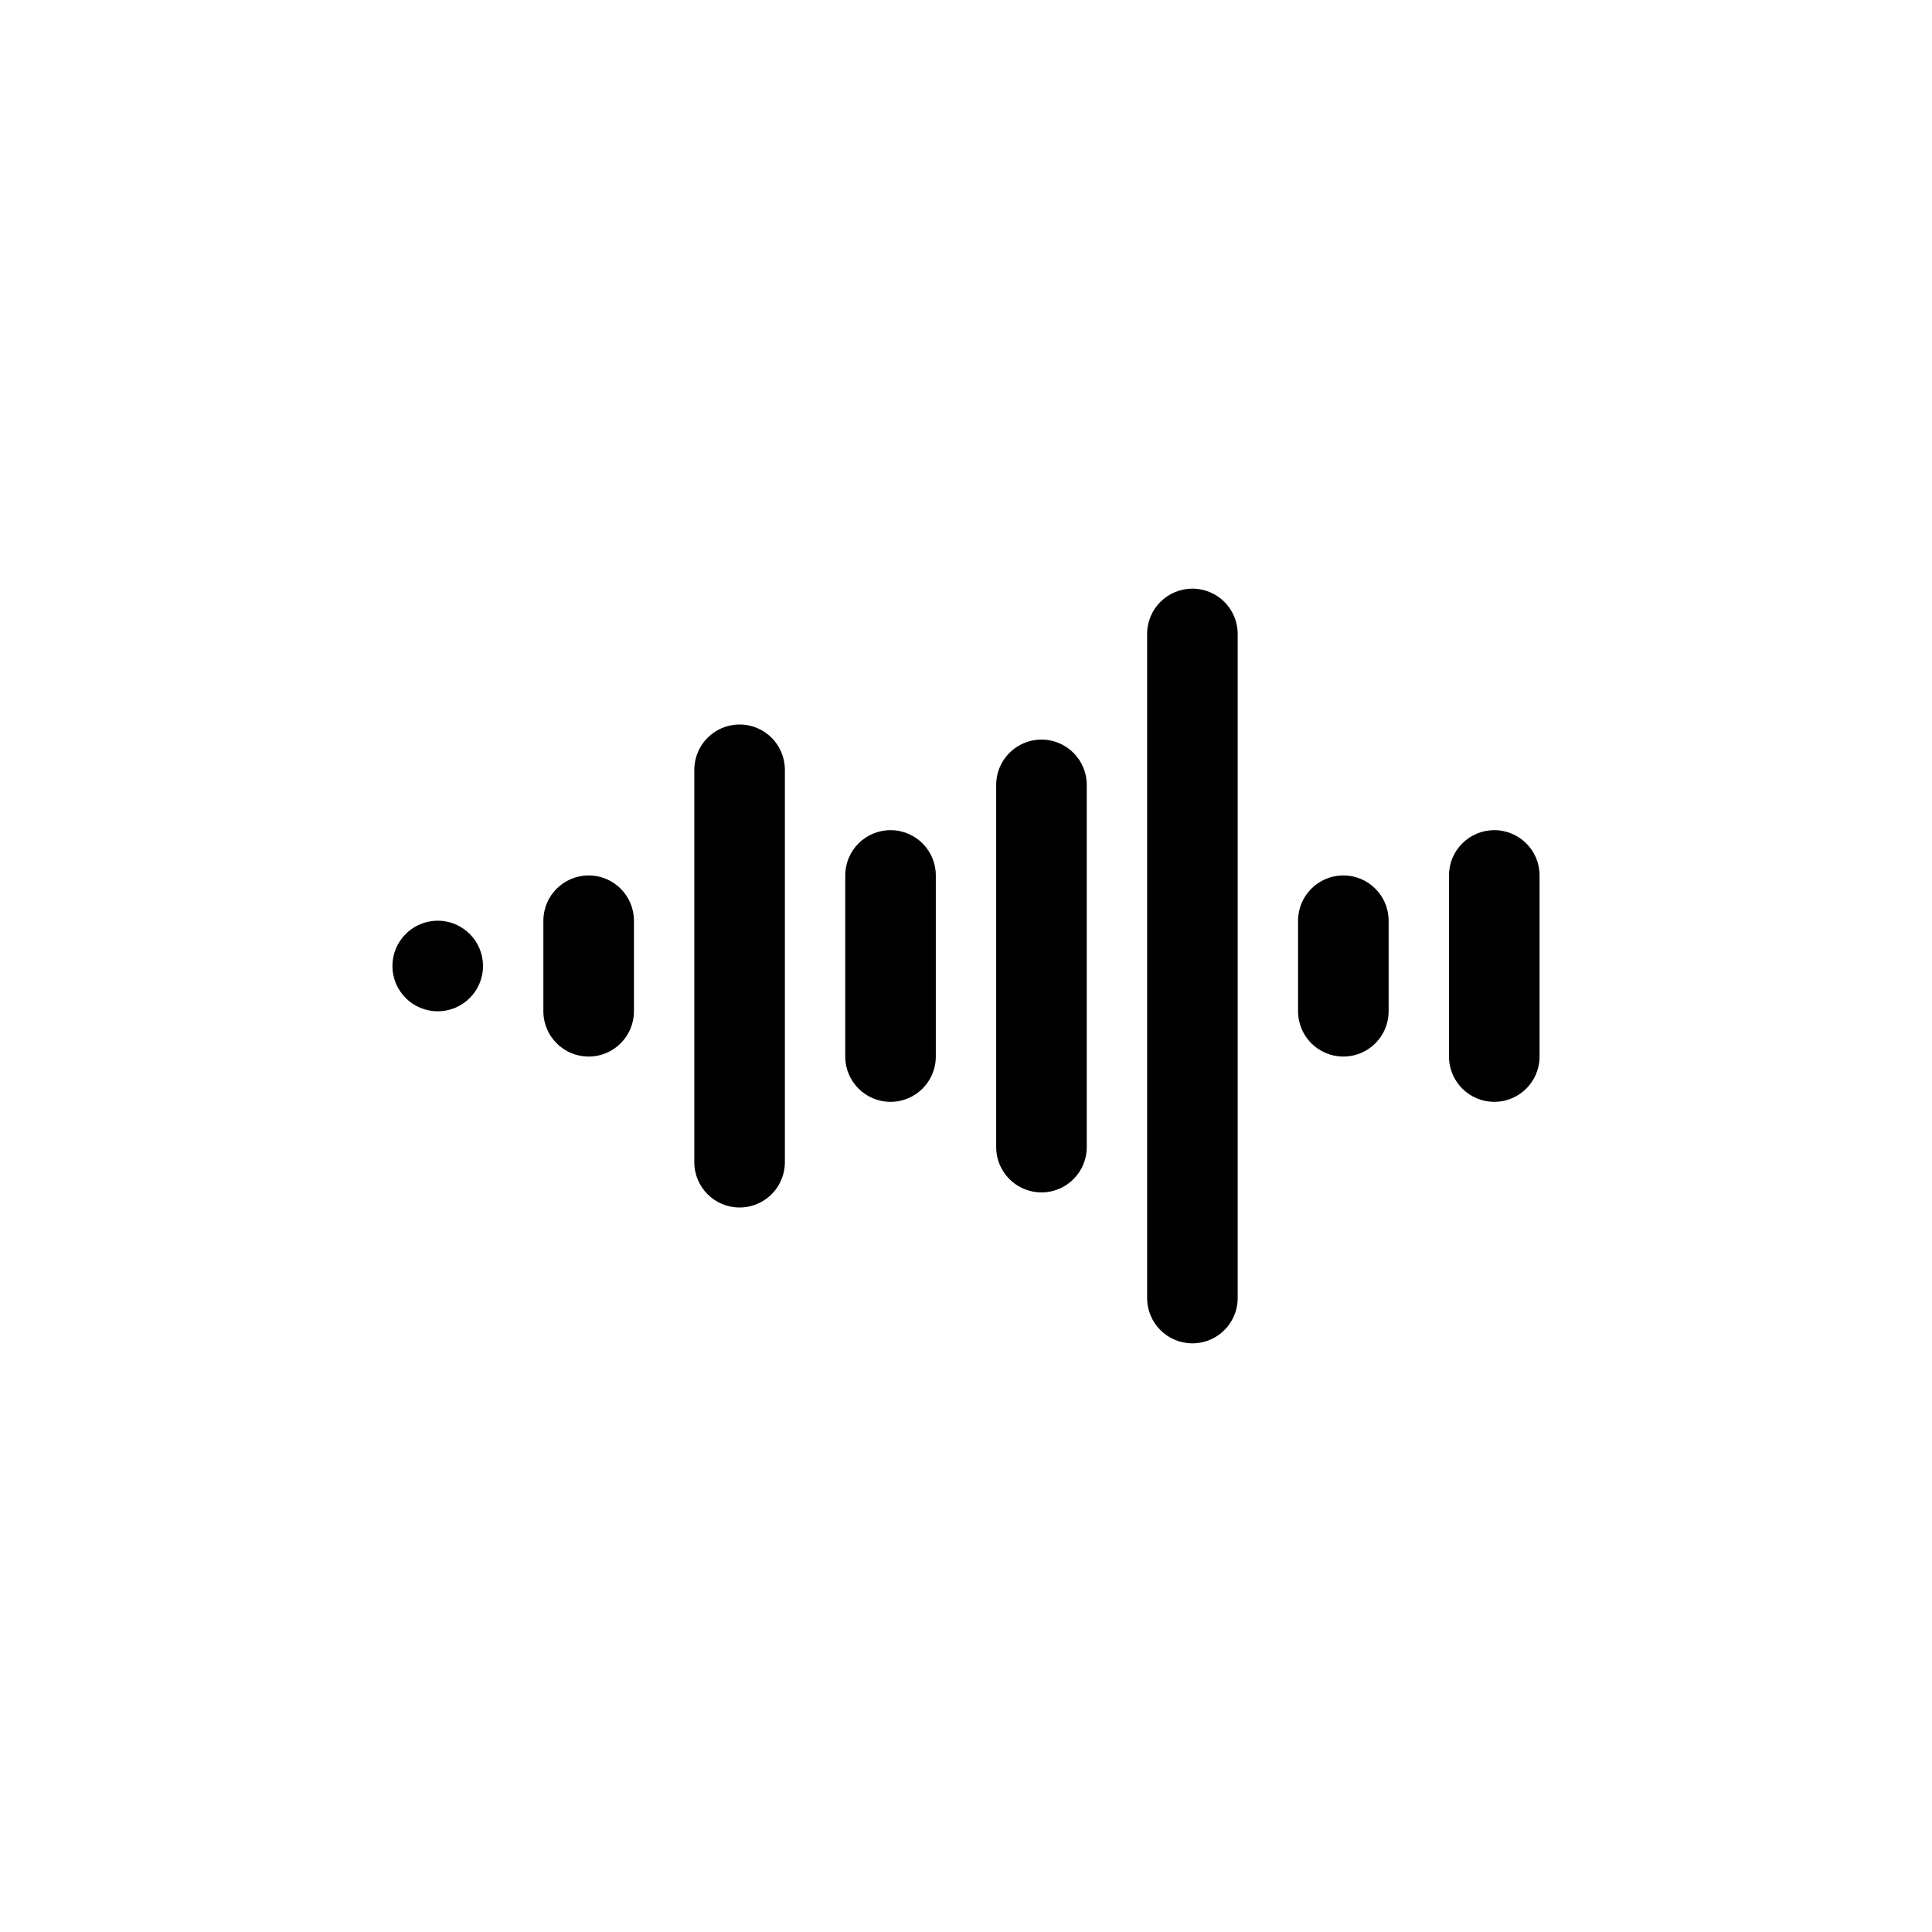
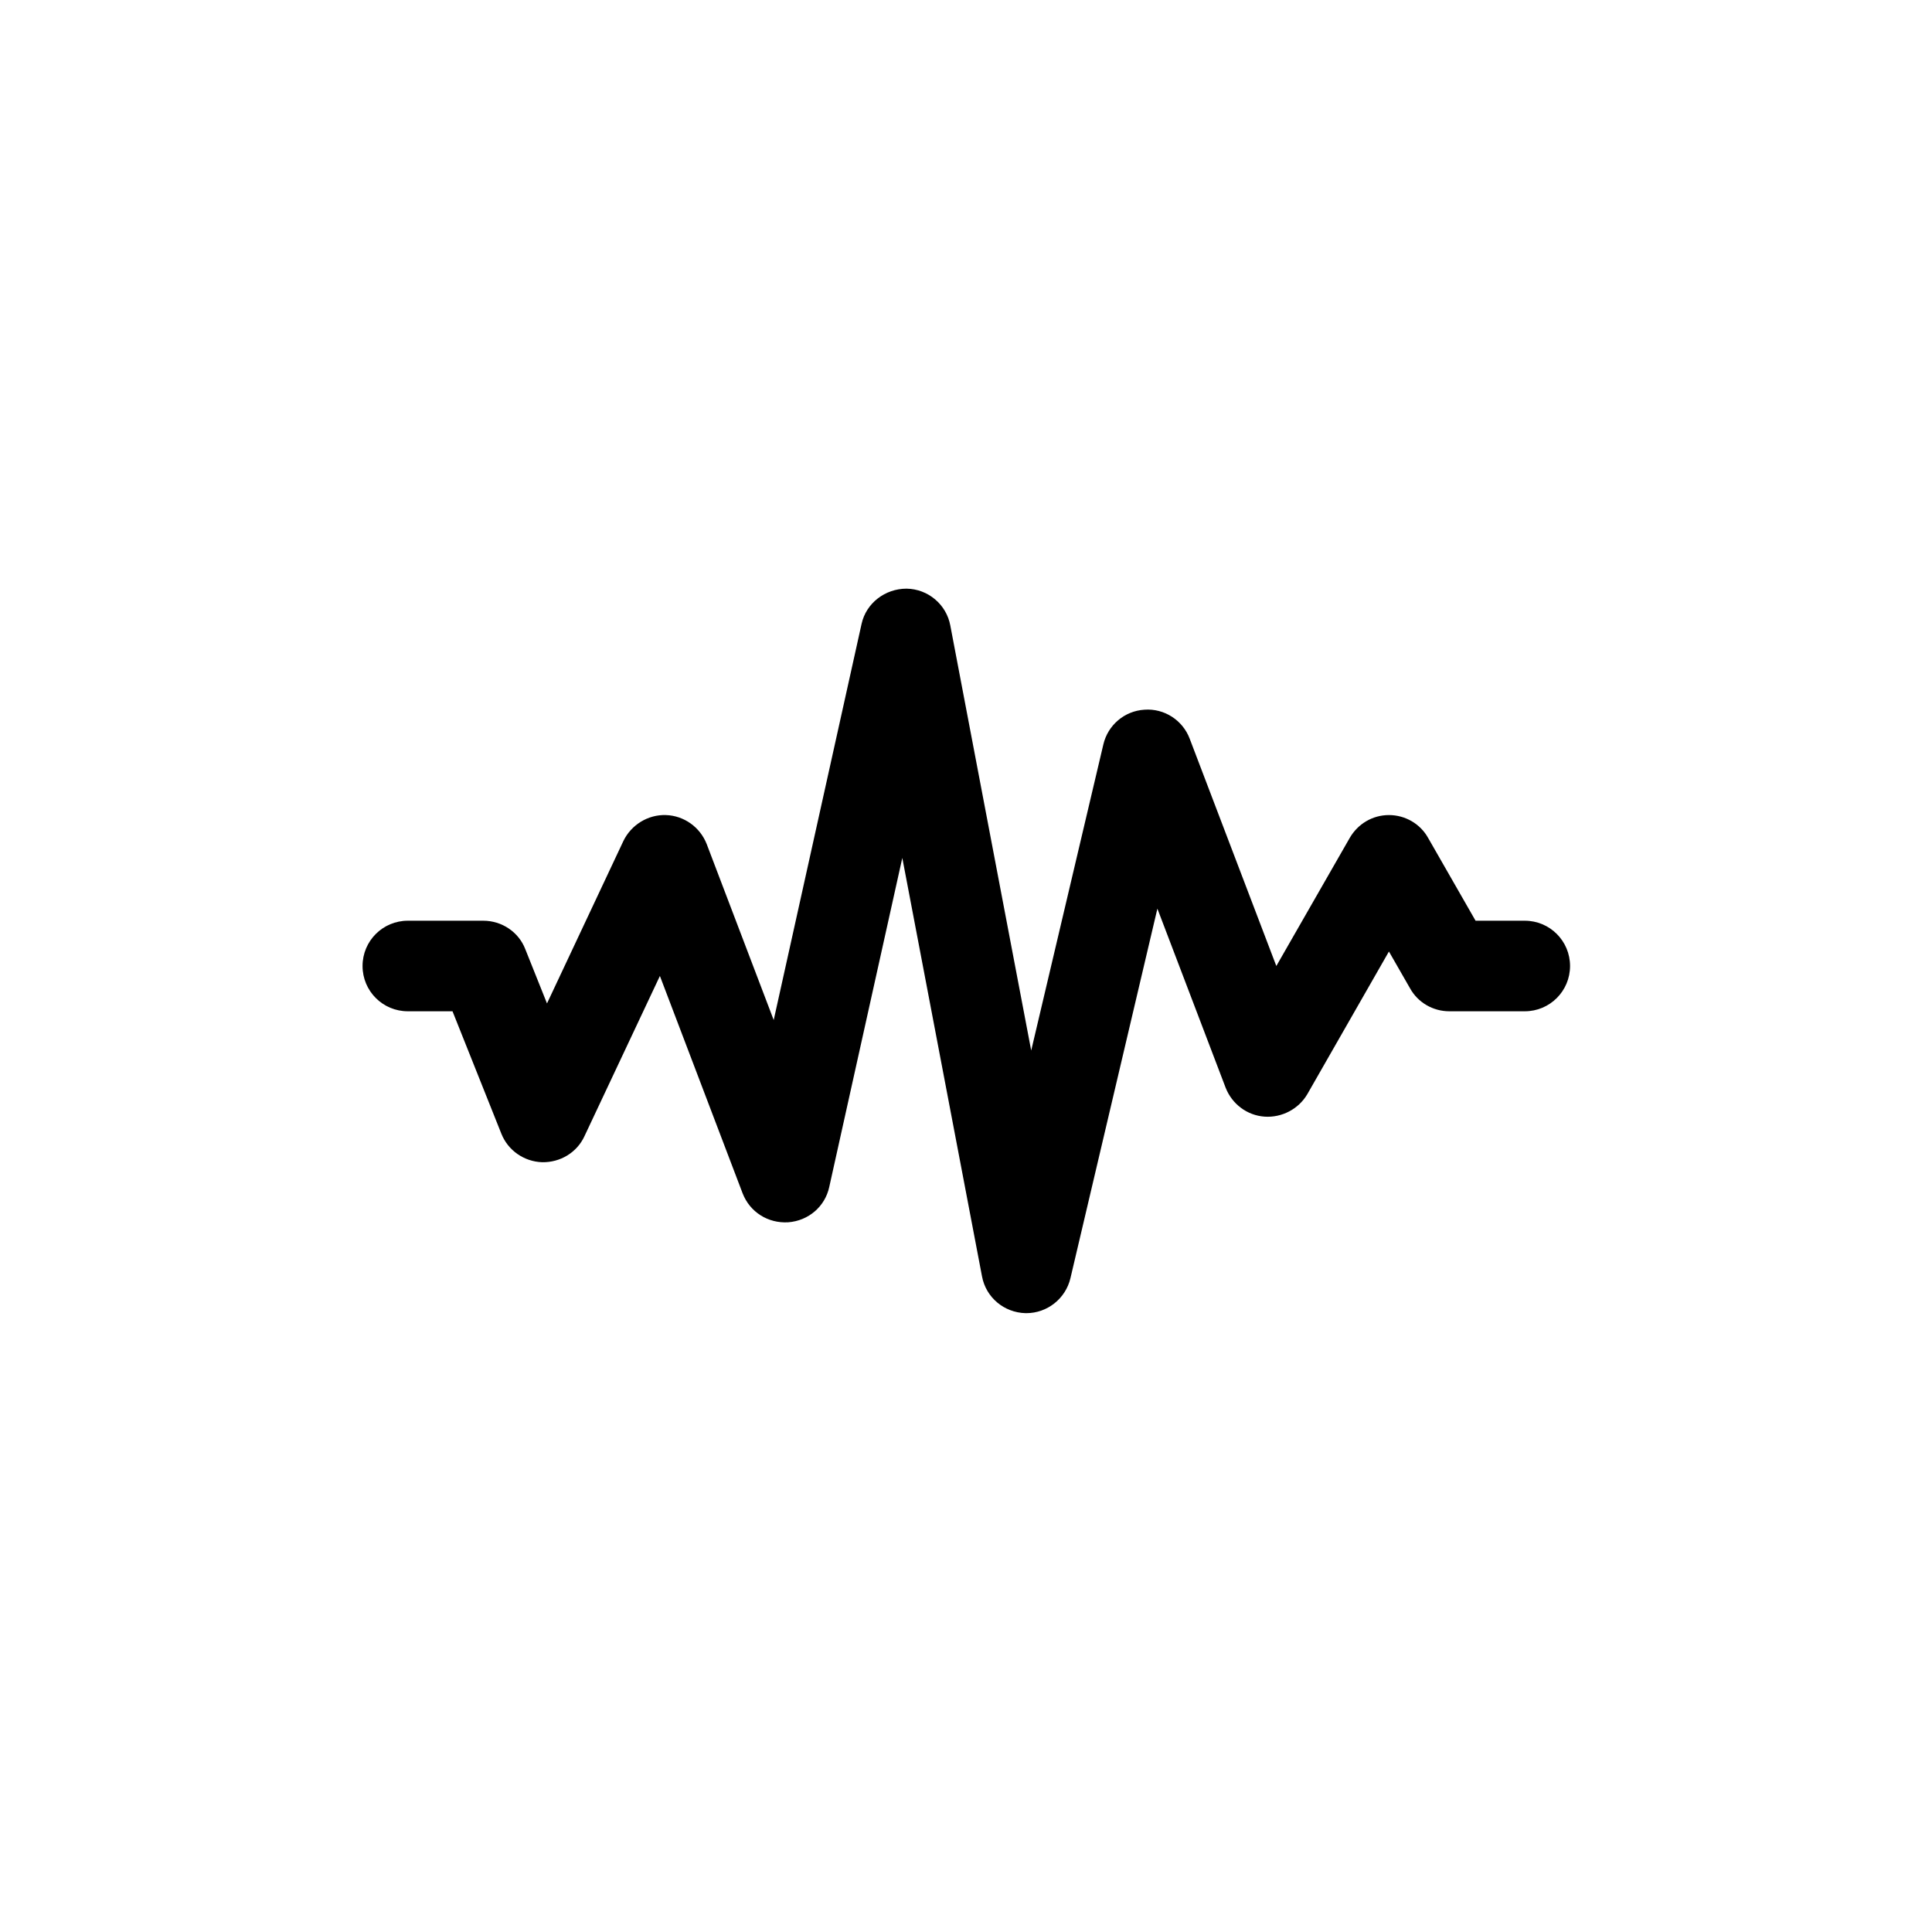
<svg xmlns="http://www.w3.org/2000/svg" id="Icons" viewBox="0 0 64 64">
-   <g id="Waveform">
-     <g id="Waveform-2" data-name="Waveform">
-       <rect x="38" y="19.5" width="3" height="25" rx="1.5" ry="1.5" />
-       <rect x="23" y="24" width="3" height="16" rx="1.5" ry="1.5" />
-       <rect x="33" y="24.5" width="3" height="15" rx="1.5" ry="1.5" />
-       <rect x="28" y="27.5" width="3" height="9" rx="1.5" ry="1.5" />
-       <rect x="48" y="27.5" width="3" height="9" rx="1.5" ry="1.5" />
-       <rect x="18" y="29" width="3" height="6" rx="1.5" ry="1.5" />
-       <rect x="43" y="29" width="3" height="6" rx="1.5" ry="1.5" />
-       <rect x="13" y="30.5" width="3" height="3" rx="1.5" ry="1.5" />
-     </g>
-   </g>
+   <path d="M34,43.5s-.02,0-.03,0c-.71-.02-1.31-.52-1.44-1.22l-2.64-13.86-2.42,10.9c-.14,.65-.69,1.12-1.36,1.17-.67,.04-1.27-.34-1.51-.96l-2.74-7.2-2.5,5.31c-.25,.54-.8,.87-1.4,.86-.6-.02-1.13-.39-1.35-.94l-1.62-4.06h-1.48c-.83,0-1.5-.67-1.5-1.5s.67-1.5,1.5-1.5h2.5c.61,0,1.17,.37,1.39,.94l.72,1.8,2.53-5.38c.26-.54,.82-.88,1.41-.86,.6,.02,1.13,.4,1.35,.96l2.22,5.83,2.91-13.12c.15-.69,.78-1.17,1.49-1.17,.71,.01,1.32,.52,1.45,1.22l2.68,14.08,2.39-10.14c.15-.64,.7-1.11,1.36-1.15,.66-.05,1.27,.35,1.5,.96l2.87,7.53,2.43-4.24c.27-.47,.76-.76,1.3-.76s1.04,.29,1.3,.76l1.57,2.74h1.63c.83,0,1.5,.67,1.5,1.5s-.67,1.5-1.5,1.5h-2.5c-.54,0-1.04-.29-1.3-.76l-.7-1.22-2.7,4.72c-.29,.5-.85,.79-1.42,.75-.58-.04-1.08-.42-1.29-.96l-2.26-5.93-2.88,12.24c-.16,.68-.77,1.16-1.46,1.16Z" />
</svg>
